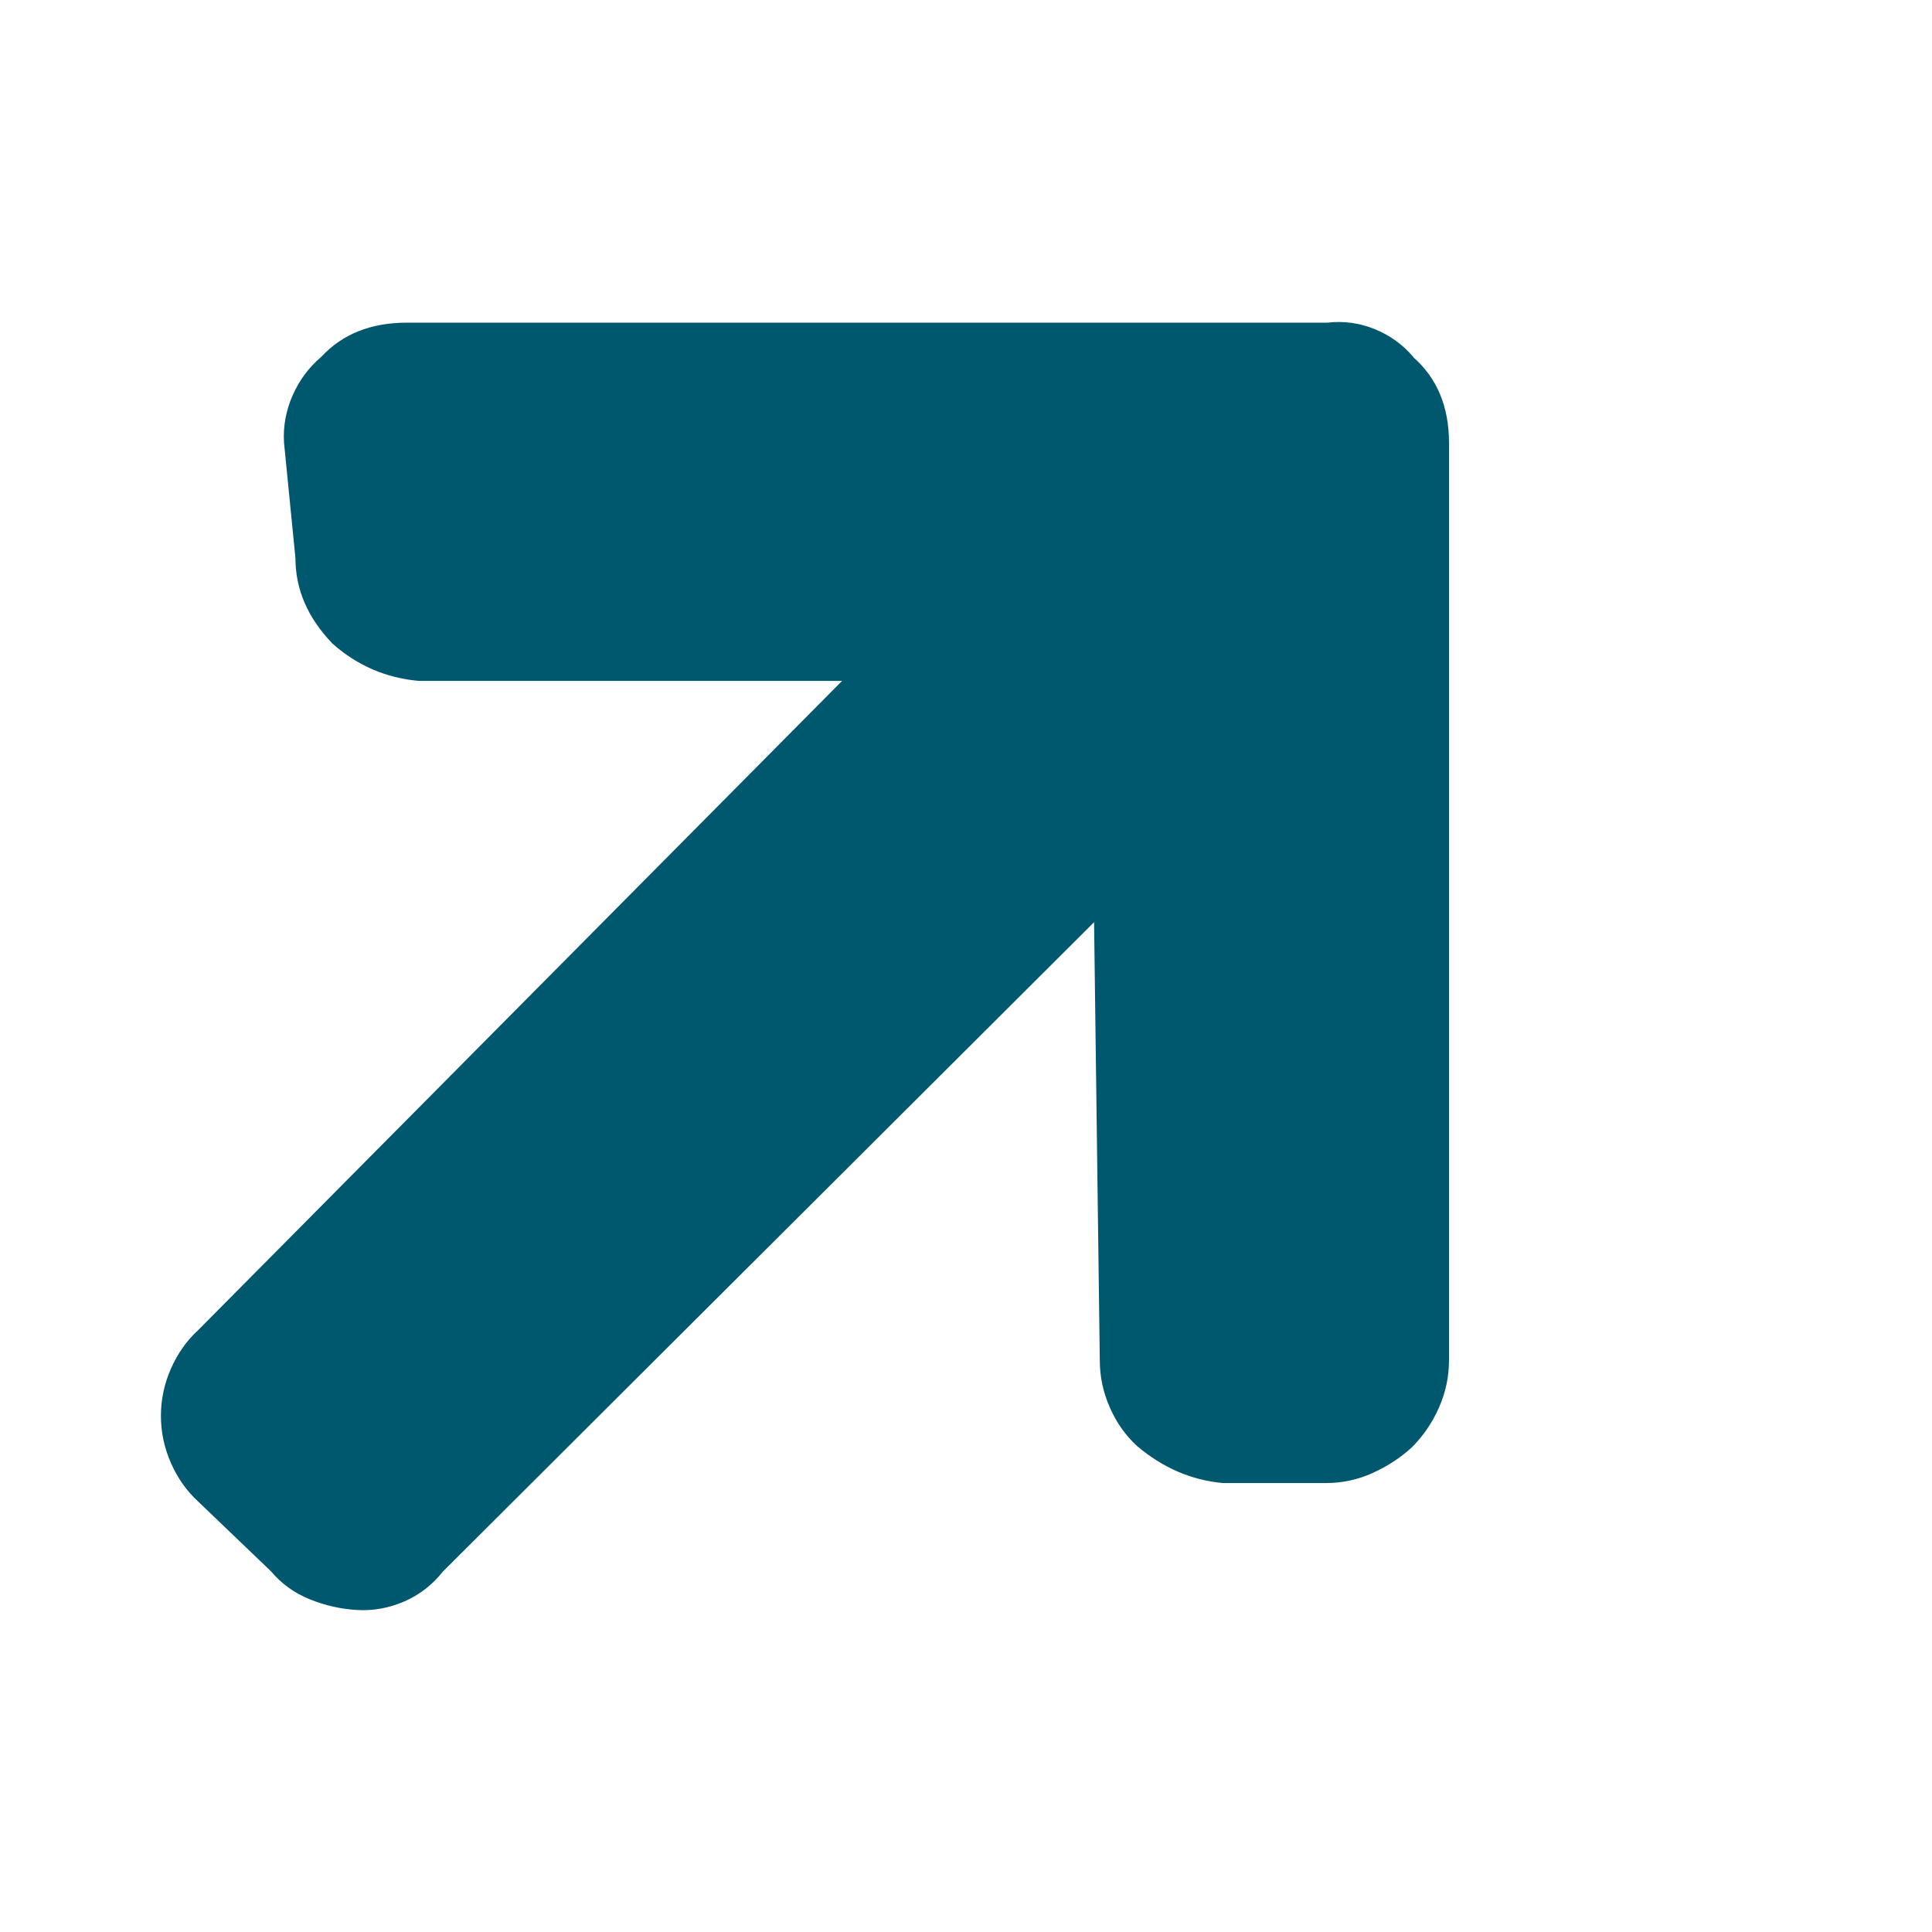
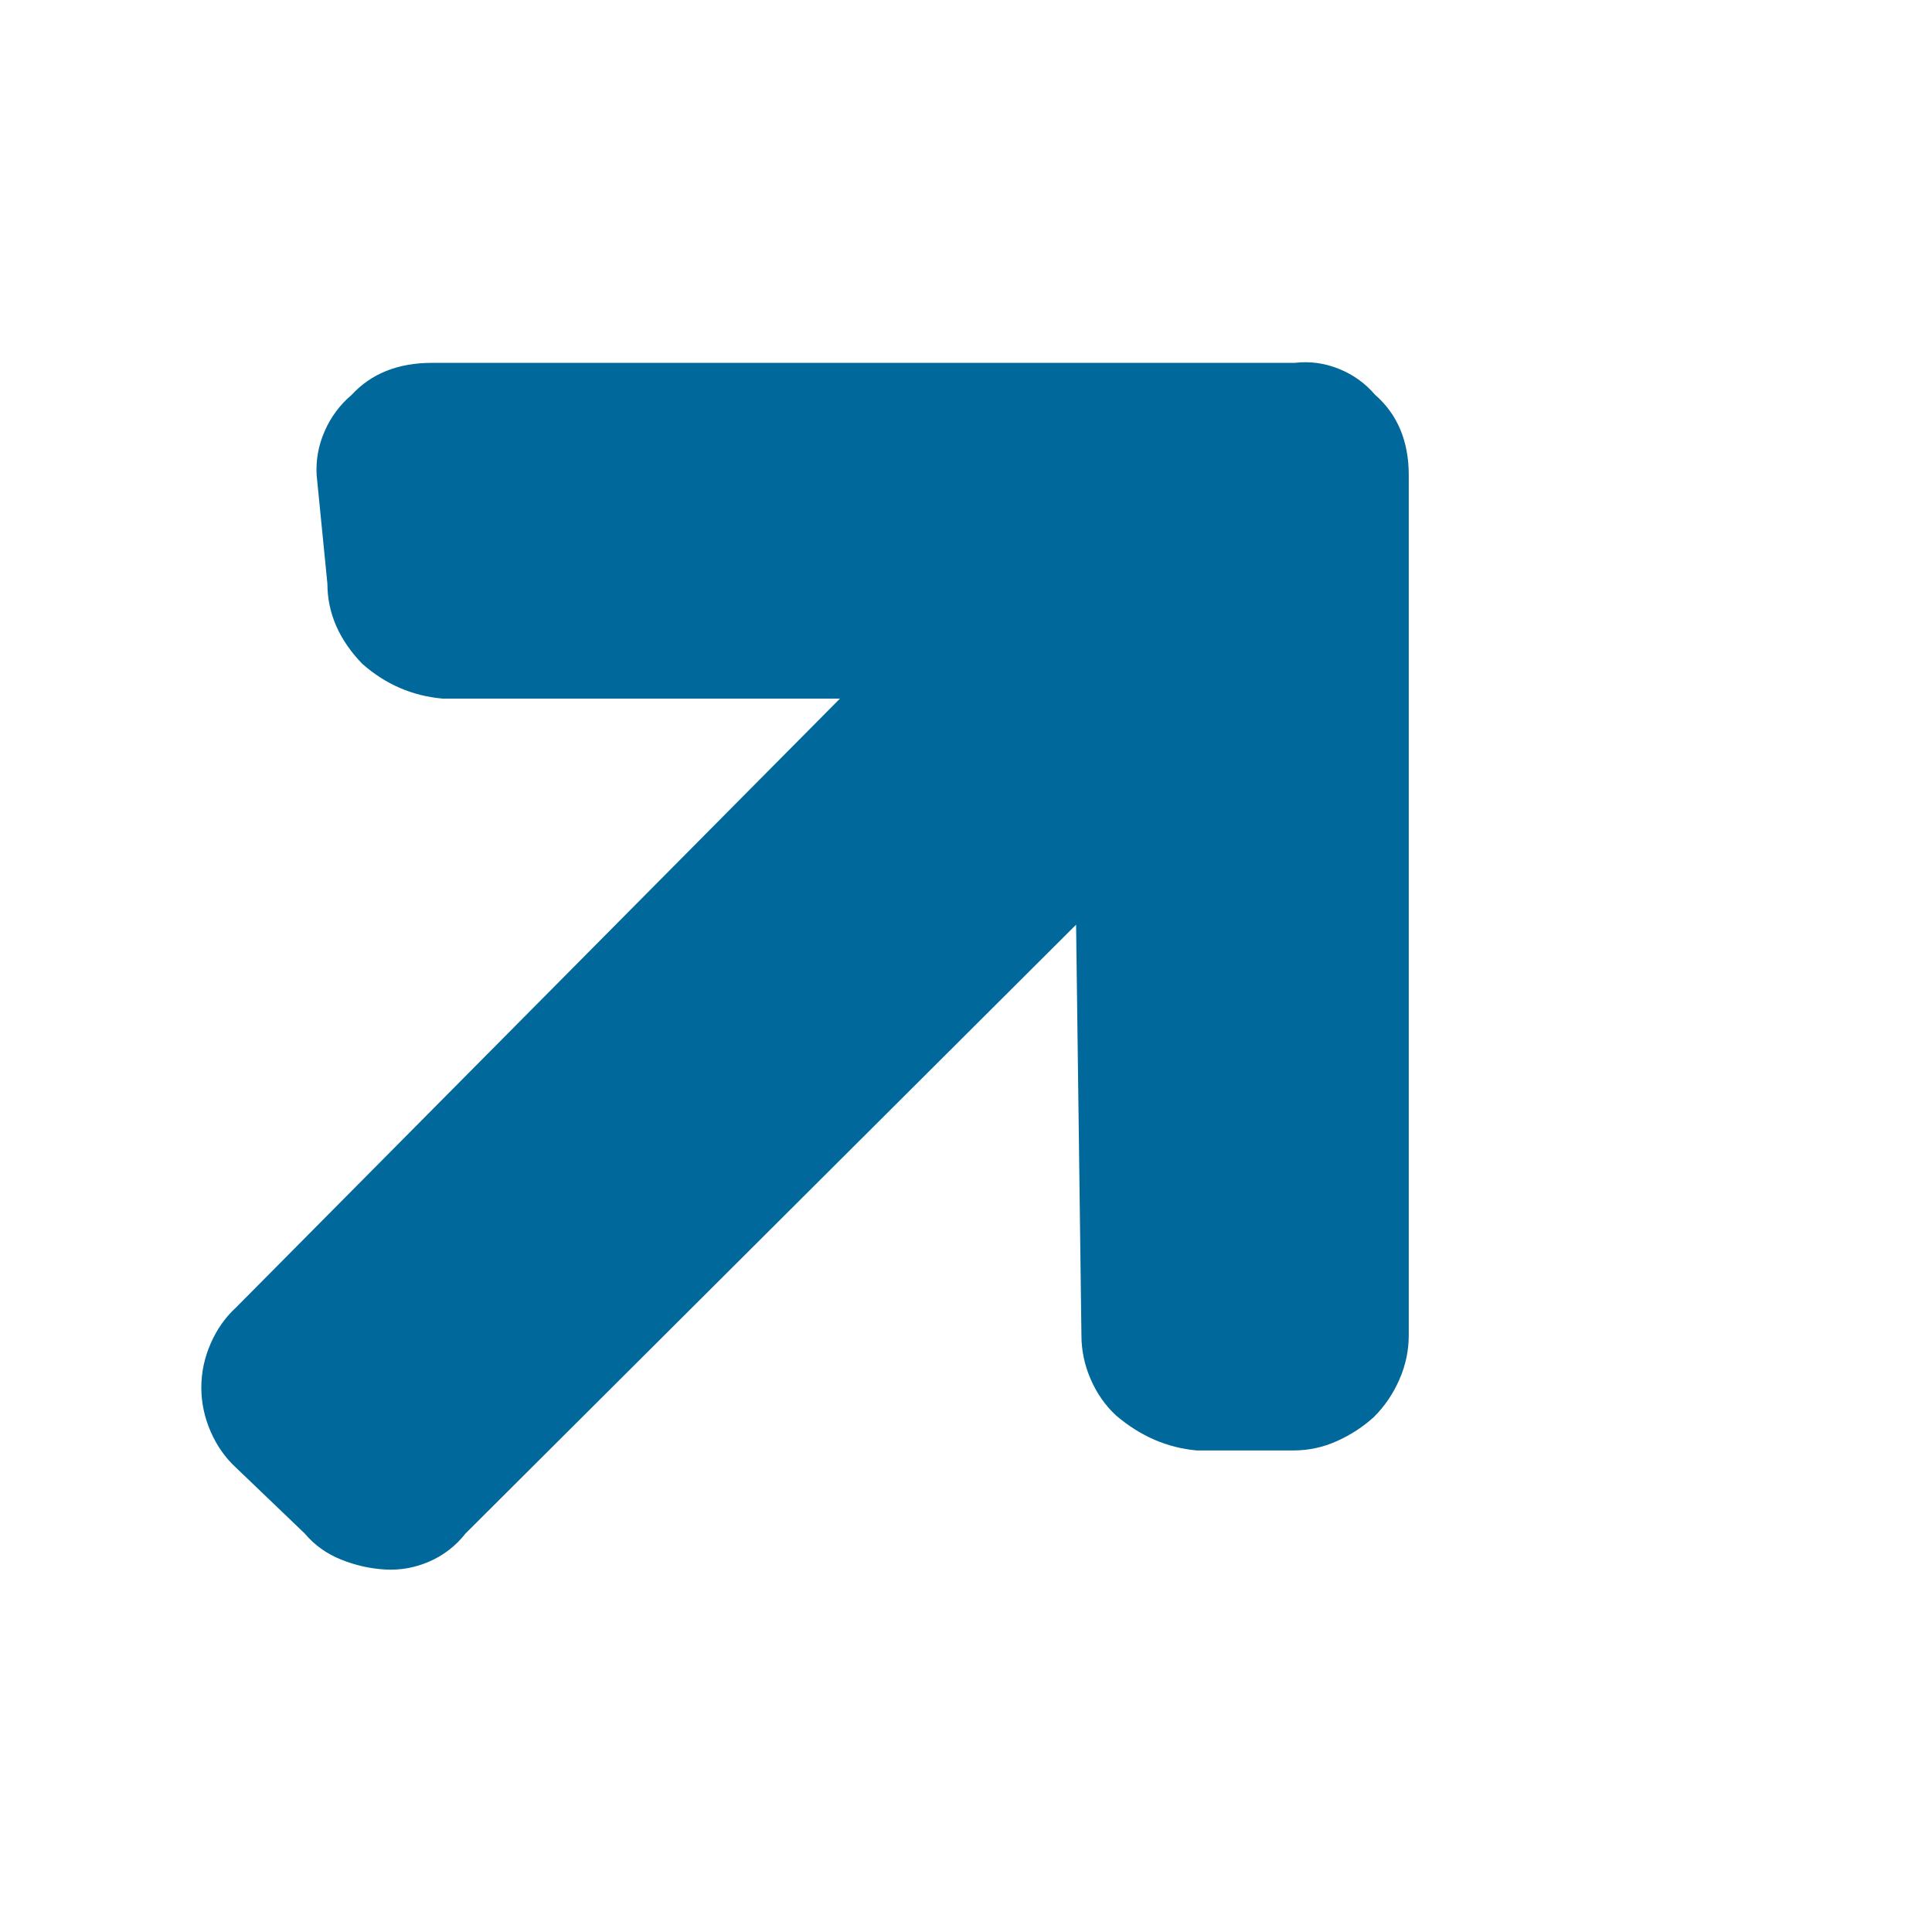
- <svg xmlns="http://www.w3.org/2000/svg" height="24" viewBox="0 0 24 24" width="24">
-   <path d="m15.556.434c-.13-.154-.29-.269-.48-.346-.19-.077-.385-.103-.587-.08-3.81 0-8.573 0-11.431 0-.45 0-.806.142-1.067.425-.154.13-.273.29-.356.479-.083.189-.119.384-.107.585.047.479.107 1.077.142 1.436 0 .39.154.745.462 1.064.308.272.664.425 1.067.461h5.262c-2 2.016-6 6.049-8 8.066-.142.13-.255.29-.338.479s-.124.384-.124.585.041.396.124.585.196.349.338.479c.302.29.68.651.907.869.13.154.29.269.48.346.19.077.385.121.587.133.201.012.397-.024.587-.106.19-.083.35-.207.48-.372 2.696-2.689 6.067-6.049 8.089-8.066.018 1.361.053 4.082.071 5.442 0 .201.041.396.124.585s.196.349.338.479c.32.272.676.425 1.067.461h1.28c.201 0 .394-.041.578-.124s.347-.189.489-.319c.142-.142.255-.307.338-.496s.124-.384.124-.585c0-3.799 0-8.549 0-11.398 0-.449-.148-.804-.444-1.064z" fill="#00586f" fill-rule="evenodd" transform="translate(2 4)" />
+ <svg xmlns="http://www.w3.org/2000/svg" height="48" viewBox="0 0 48 48" width="48">
+   <path d="m29.167.813c-.244-.288-.544-.504-.9-.648-.356-.144-.722-.194-1.1-.15-7.144 0-16.075 0-21.433 0-.844 0-1.511.266-2.0.798-.289.244-.511.543-.667.897-.156.355-.222.72-.2 1.097.089.897.2 2.019.267 2.692 0 .731.289 1.396.867 1.994.578.51 1.244.798 2 .864h9.867c-3.75 3.781-11.25 11.342-15 15.123-.267.244-.478.543-.633.897-.156.355-.233.72-.233 1.097s.078.742.233 1.097c.156.355.367.654.633.897.567.543 1.275 1.221 1.7 1.629.244.288.544.504.9.648.356.144.722.227 1.1.249.378.022.744-.044 1.1-.199.356-.155.656-.388.9-.698 5.056-5.041 11.375-11.342 15.167-15.123.033 2.551.1 7.653.133 10.204 0 .377.078.742.233 1.097.156.355.367.654.633.897.6.51 1.267.798 2.0.864h2.4c.378 0 .739-.078 1.083-.233.344-.155.65-.355.917-.598.267-.266.478-.576.633-.931.156-.355.233-.72.233-1.097 0-7.124 0-16.029 0-21.372 0-.842-.278-1.507-.833-1.994z" fill="#01689b" fill-rule="evenodd" transform="translate(5 9)" />
</svg>
